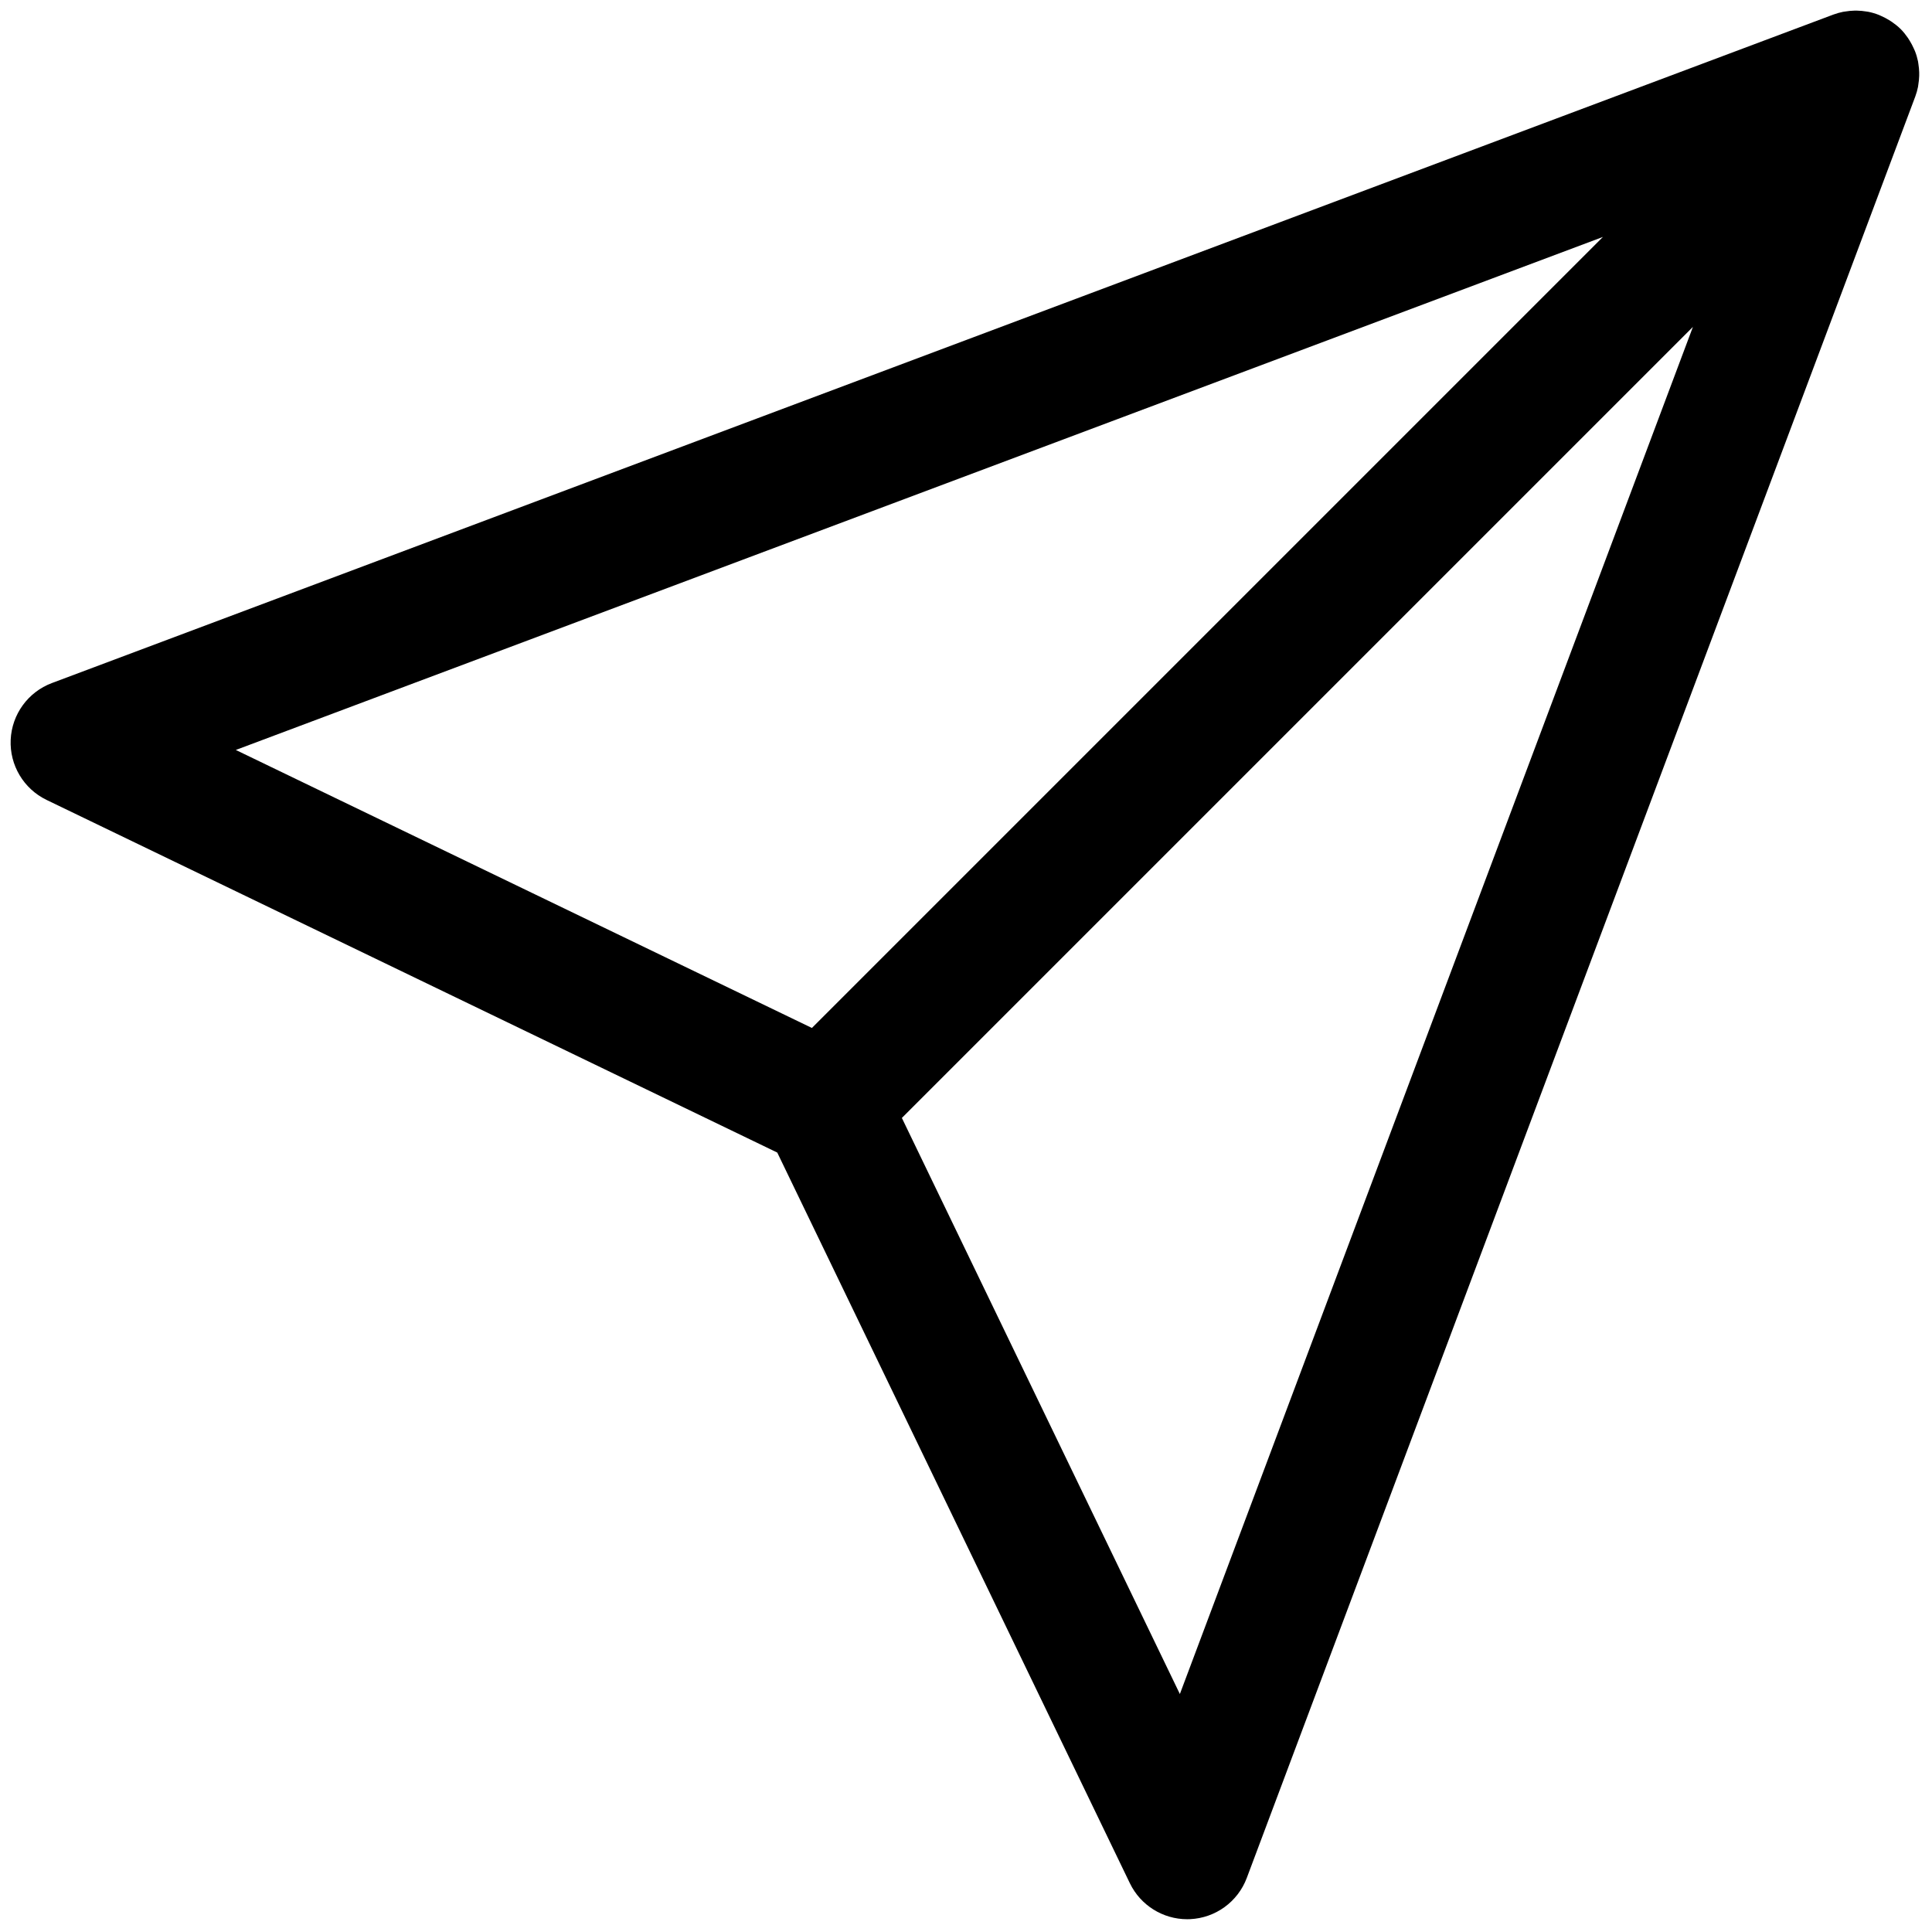
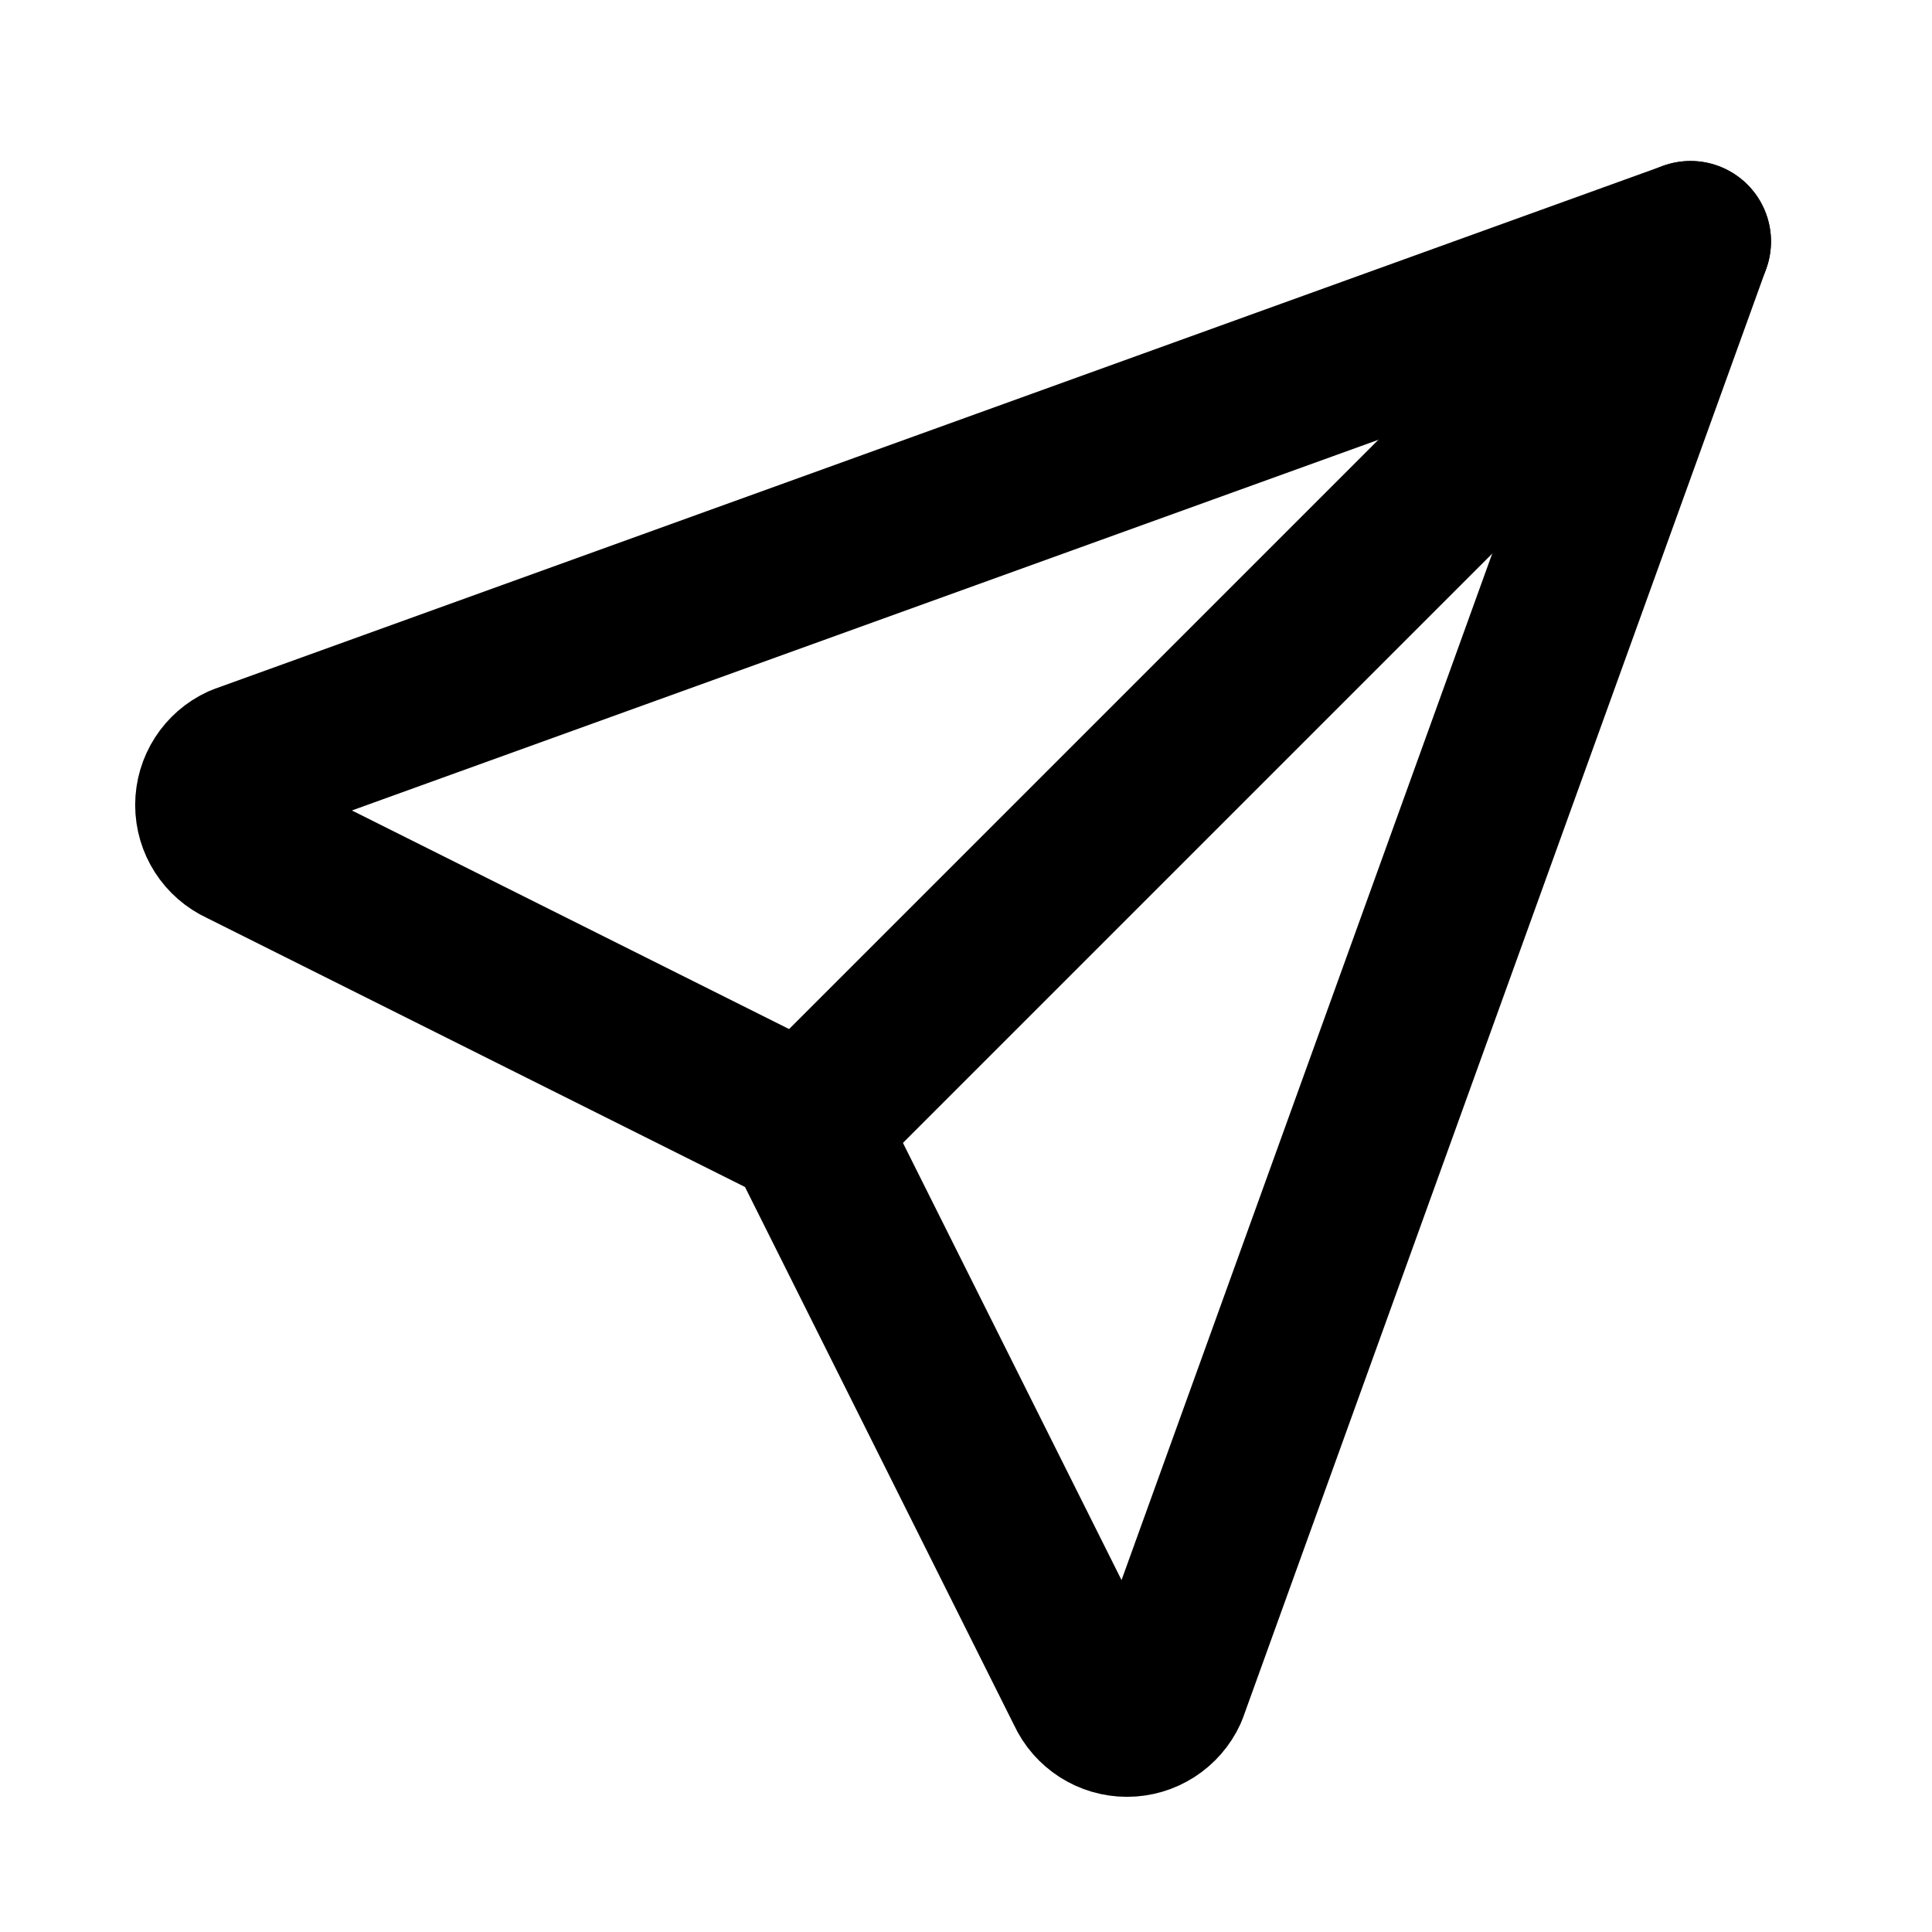
- <svg xmlns="http://www.w3.org/2000/svg" version="1.1" width="256" height="256" viewBox="0 0 256 256" xml:space="preserve">
-   <defs>
- </defs>
-   <g style="stroke: none; stroke-width: 0; stroke-dasharray: none; stroke-linecap: butt; stroke-linejoin: miter; stroke-miterlimit: 10; fill: none; fill-rule: nonzero; opacity: 1;" transform="translate(1.406593 1.406593) scale(2.81 2.81)">
-     <path d="M 89.999 3.075 C 90 3.02 90 2.967 89.999 2.912 c -0.004 -0.134 -0.017 -0.266 -0.038 -0.398 c -0.007 -0.041 -0.009 -0.081 -0.018 -0.122 c -0.034 -0.165 -0.082 -0.327 -0.144 -0.484 c -0.018 -0.046 -0.041 -0.089 -0.061 -0.134 c -0.053 -0.119 -0.113 -0.234 -0.182 -0.346 C 89.528 1.382 89.5 1.336 89.469 1.29 c -0.102 -0.147 -0.212 -0.288 -0.341 -0.417 c -0.13 -0.13 -0.273 -0.241 -0.421 -0.344 c -0.042 -0.029 -0.085 -0.056 -0.129 -0.082 c -0.118 -0.073 -0.239 -0.136 -0.364 -0.191 c -0.039 -0.017 -0.076 -0.037 -0.116 -0.053 c -0.161 -0.063 -0.327 -0.113 -0.497 -0.147 c -0.031 -0.006 -0.063 -0.008 -0.094 -0.014 c -0.142 -0.024 -0.285 -0.038 -0.429 -0.041 C 87.03 0 86.983 0 86.936 0.001 c -0.141 0.003 -0.282 0.017 -0.423 0.041 c -0.035 0.006 -0.069 0.008 -0.104 0.015 c -0.154 0.031 -0.306 0.073 -0.456 0.129 L 1.946 31.709 c -1.124 0.422 -1.888 1.473 -1.943 2.673 c -0.054 1.199 0.612 2.316 1.693 2.838 l 34.455 16.628 l 16.627 34.455 C 53.281 89.344 54.334 90 55.481 90 c 0.046 0 0.091 -0.001 0.137 -0.003 c 1.199 -0.055 2.251 -0.819 2.673 -1.943 L 89.815 4.048 c 0.056 -0.149 0.097 -0.3 0.128 -0.453 c 0.008 -0.041 0.011 -0.081 0.017 -0.122 C 89.982 3.341 89.995 3.208 89.999 3.075 z M 75.086 10.672 L 37.785 47.973 L 10.619 34.864 L 75.086 10.672 z M 55.136 79.381 L 42.027 52.216 l 37.302 -37.302 L 55.136 79.381 z" style="stroke: none; stroke-width: 1; stroke-dasharray: none; stroke-linecap: butt; stroke-linejoin: miter; stroke-miterlimit: 10; fill: rgb(0,0,0); fill-rule: nonzero; opacity: 1;" transform=" matrix(1 0 0 1 0 0) " stroke-linecap="round" />
-   </g>
+ <svg xmlns="http://www.w3.org/2000/svg" width="24" height="24" viewBox="0 0 24 24" fill="none" stroke="#000000" stroke-width="2" stroke-linecap="round" stroke-linejoin="round" class="icon icon-tabler icons-tabler-outline icon-tabler-send">
+   <path stroke="none" d="M0 0h24v24H0z" fill="none" />
+   <path d="M10 14l11 -11" />
+   <path d="M21 3l-6.5 18a.55 .55 0 0 1 -1 0l-3.5 -7l-7 -3.5a.55 .55 0 0 1 0 -1l18 -6.5" />
</svg>
